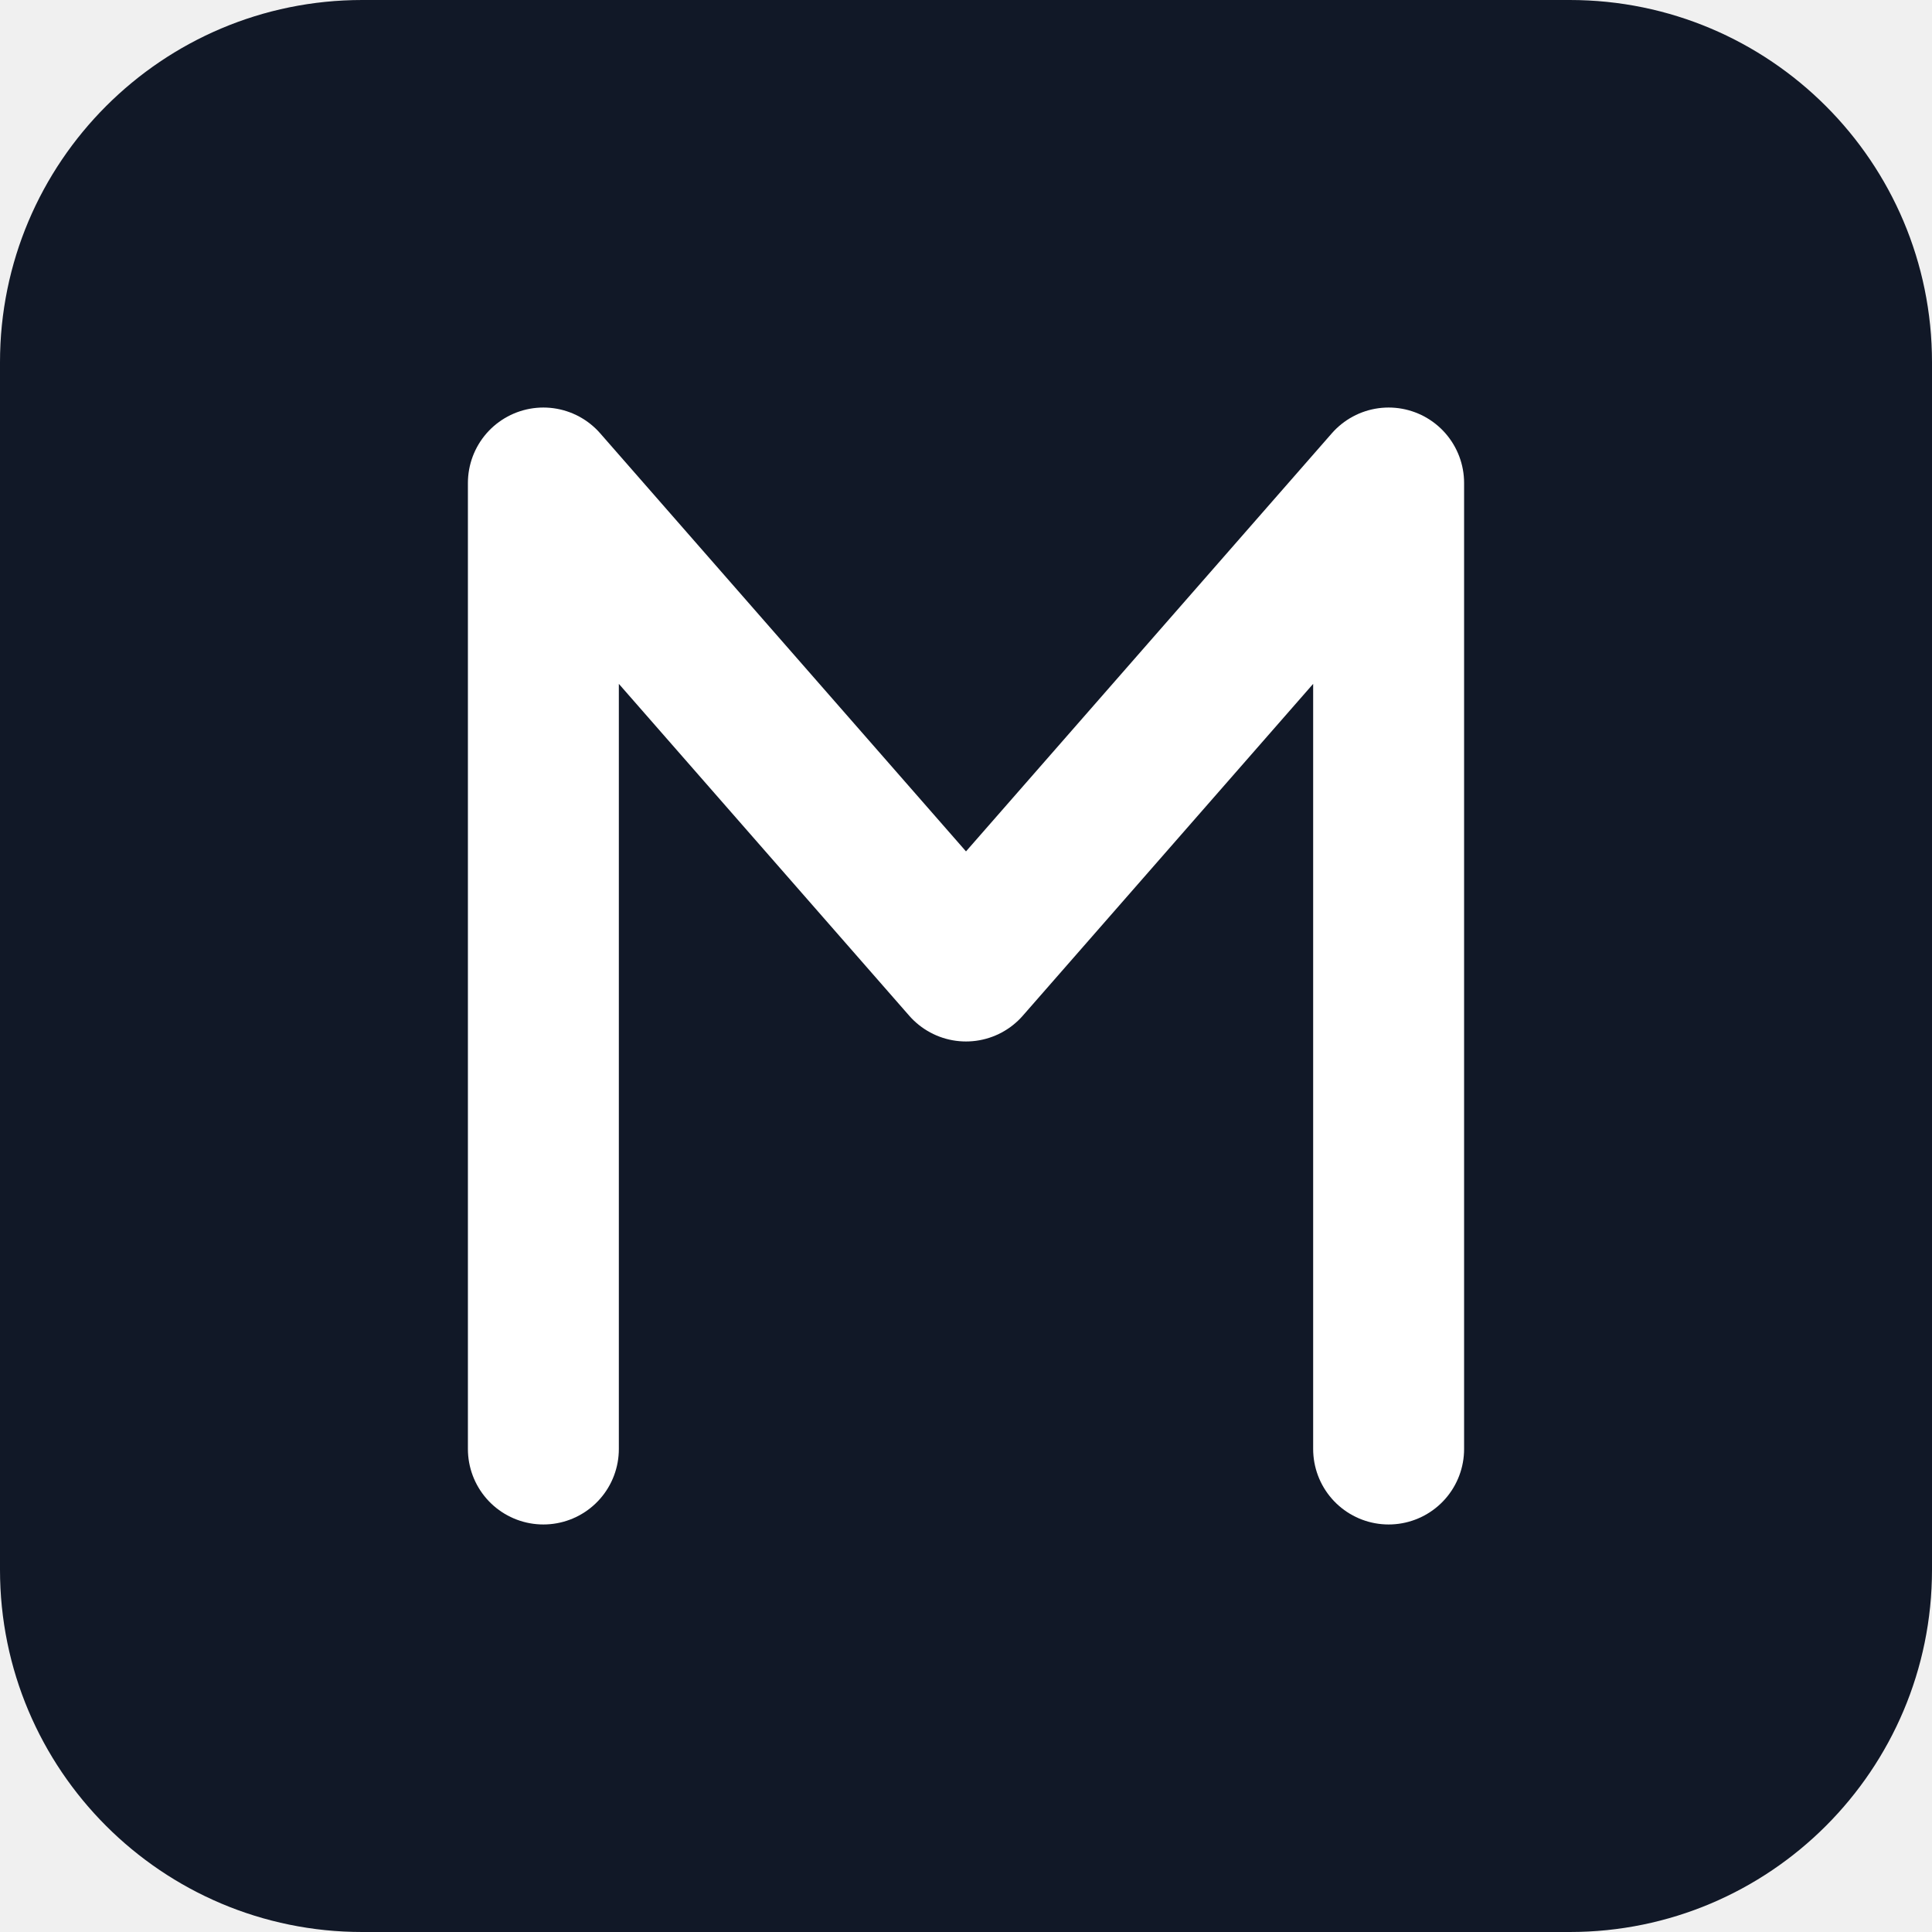
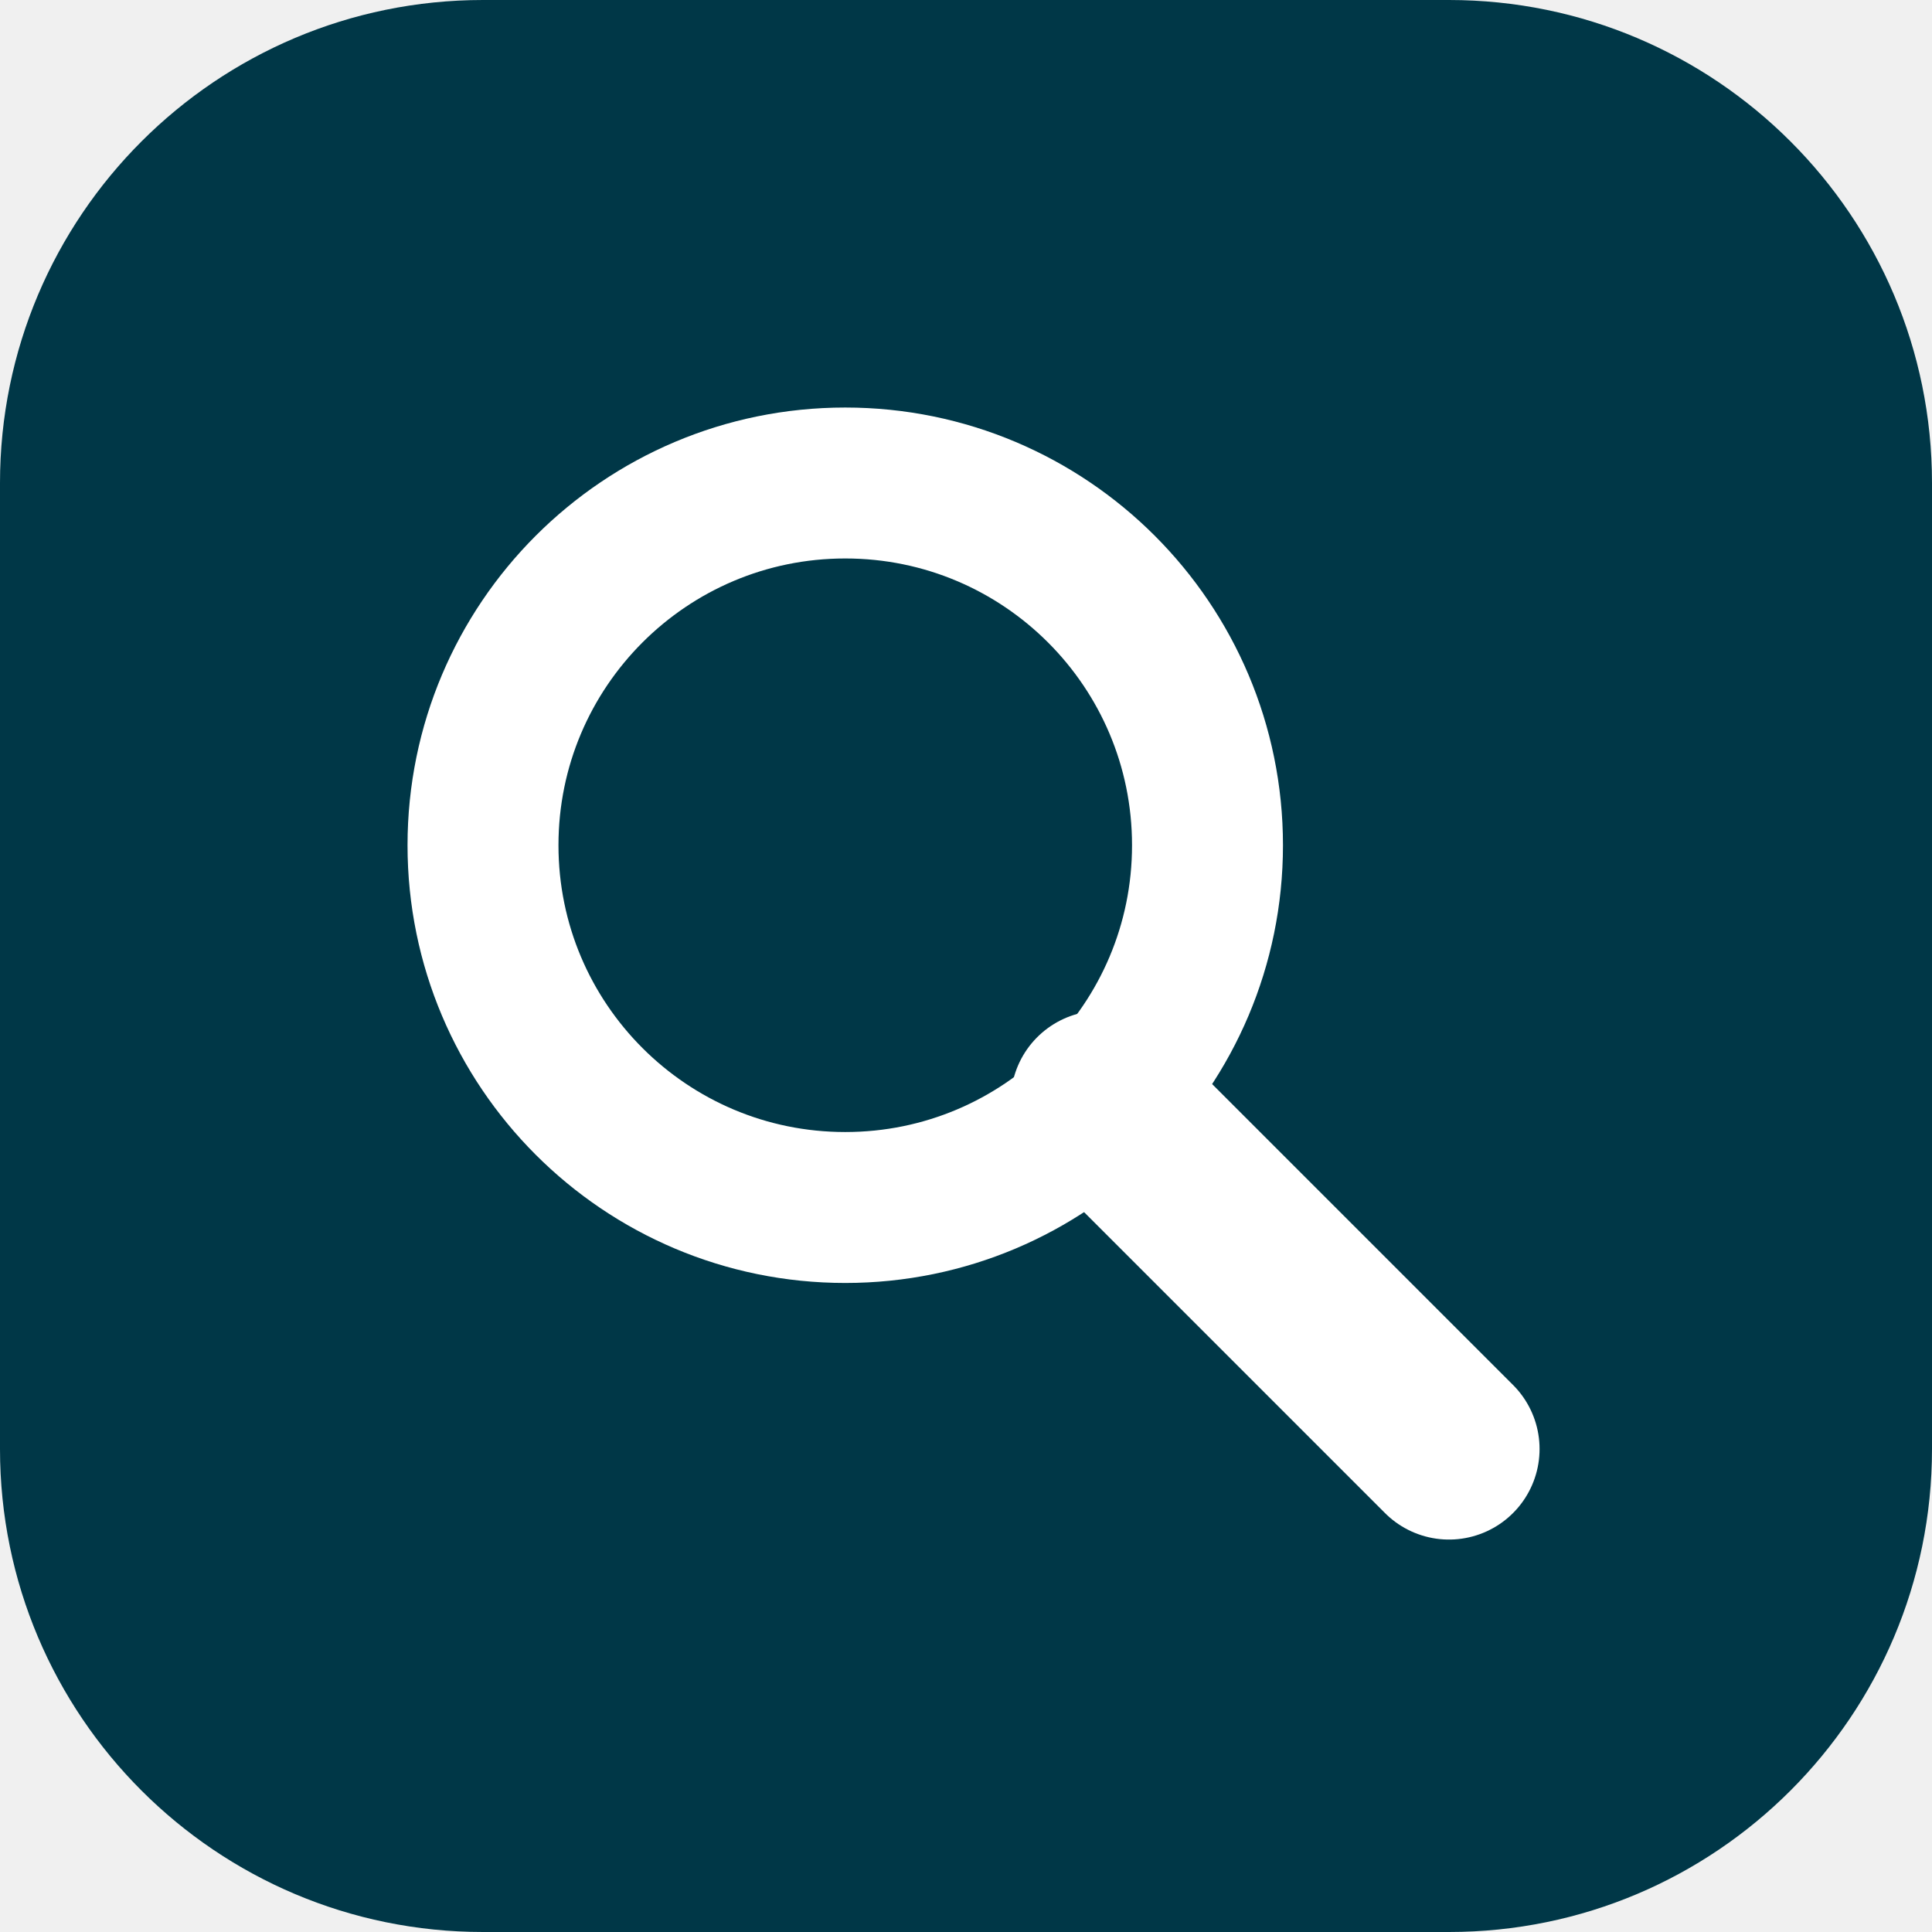
<svg xmlns="http://www.w3.org/2000/svg" viewBox="0 0 32 32" fill="none">
-   <rect width="32" height="32" rx="6" fill="#111827" />
-   <path d="M9 24V8l7 8 7-8v16" stroke="#fff" stroke-width="2.5" stroke-linecap="round" stroke-linejoin="round" />
+   <rect width="32" height="32" rx="8" fill="#003747" />
+   <circle cx="14" cy="14" r="6" stroke="#fff" stroke-width="2.5" />
+   <path d="M18.24 18.24L24 24" stroke="#fff" stroke-width="3" stroke-linecap="round" />
</svg>
